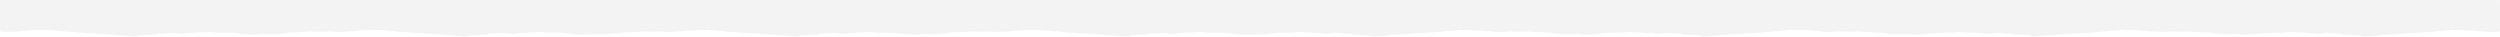
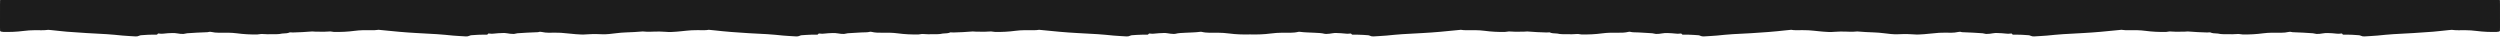
<svg xmlns="http://www.w3.org/2000/svg" width="5078" height="74">
-   <path fill-rule="evenodd" fill="#F3F3F3" d="M5077.978 7.563c.015 16.514.002 33.026.02 49.54 0 .428-.03.818-.096 1.169v2.882c0 .582.015 1.168-.173 1.733-.497.891-1.375 1.167-2.281 1.356-1.386.29-2.78.558-4.202.59-13.495.312-26.945-.144-40.351-1.898a190.699 190.699 0 0 0-23.656-1.609c-9.077-.051-18.2.582-27.214-.719-2.431.199-4.862.41-7.291.637-10.118.946-20.198 2.313-30.323 3.124a1893.798 1893.798 0 0 1-39.86 2.745c-13.79.814-27.589 1.449-41.378 2.292-10.728.655-21.405 1.821-32.096 2.839-8.789.836-17.612 1.063-26.409 1.725-2.53.192-4.977-.302-7.303-1.355-1.222-.552-2.483-.994-3.835-1.061-7.648-.378-15.269-1.273-22.945-1.084-2.498.06-5 .056-7.498-.024-1.987-.035-2.465.009-2.935-1.025-.835-1.836-2.241-1.454-3.564-1.25-2.65.407-5.261.612-7.949.224-6.104-.882-12.281-1.002-18.426-1.304-3.441-.169-6.929.218-10.415.758-4.06.631-8.191 1.348-12.367 1.103-2.599-.152-5.023-1.206-7.611-1.397-13.116-.975-26.25-1.597-39.392-2.084-1.335-.049-2.674-.039-3.952-.483-1.883-.654-3.762-.528-5.668-.111a69.13 69.13 0 0 1-15.373 1.614c-12.242-.101-24.516-.45-36.682 1.178-13.647 1.827-27.322 2.547-41.076 2.36-3.527-.048-6.938-1.272-10.428-.957-6.98.628-13.956.515-20.945.43-6.412-.078-12.837.238-19.144-1.337-.969-.242-1.992-.128-2.987-.199-4.22-.304-8.507-.221-12.464-2.11-.63-.3-1.312-.179-1.971-.092-1.658.223-3.325.229-4.991.2-12.404-.21-24.777-1.034-37.143-1.952l-1.524-.117c-4.969.613-9.991.398-15 .496-6.909.136-13.801.171-20.695-.452-2.918-.264-5.749.869-8.68.927-14.083.278-28.098-.368-42.081-2.232-10.747-1.433-21.594-1.481-32.427-1.266-5.476.108-10.928-.008-16.321-.839-1.943.183-3.885.375-5.827.577-23.688 2.452-47.378 4.719-71.169 5.992-13.875.742-27.755 1.461-41.626 2.31-10.812.659-21.568 1.857-32.344 2.867-8.79.823-17.612 1.069-26.411 1.698-2.451.176-4.806-.346-7.052-1.359-1.221-.55-2.481-.998-3.834-1.065-7.73-.38-15.435-1.281-23.194-1.078-2.414.062-4.832.048-7.248-.021-1.003-.03-2.33.041-2.758-.846-1-2.075-2.635-1.668-4.197-1.371-2.829.538-5.606.376-8.444.025-5.866-.725-11.786-.927-17.684-1.167-2.86-.116-5.787-.079-8.697.473-4.471.847-9.012 1.363-13.581 1.387-2.698.016-5.189-1.201-7.858-1.399-13.116-.971-26.25-1.586-39.39-2.081-1.25-.048-2.521.03-3.712-.403-2.133-.774-4.24-.559-6.397-.101-4.655.988-9.353 1.545-14.132 1.525-8.165-.033-16.347-.388-24.491.116-13.536.841-26.967 3.005-40.545 3.438-1.743.055-3.467.182-5.226.118-6.236-.223-12.471-.848-18.679-.955-6.539-.114-13.129.141-19.686.367-9.387.324-18.628-.895-27.85-2.056-6.736-.847-13.416-1.455-20.21-1.678-11.399-.375-22.8-.975-34.175-1.96-5.022.475-10.066.753-15.153.577-6.556-.226-13.147-.481-19.686-.367-6.207.107-12.443.731-18.679.954-1.759.062-3.483-.063-5.226-.118-13.578-.433-27.009-2.593-40.545-3.43-8.144-.504-16.326-.149-24.491-.115-3.535.014-7.025-.287-10.487-.844-3.751.314-7.498.669-11.236 1.098-23.255 2.667-46.58 4.382-69.933 5.785-12.544.753-25.099 1.286-37.646 1.992-10.815.61-21.57 1.84-32.345 2.855-8.789.827-17.611 1.071-26.41 1.703-2.447.174-4.808-.33-7.056-1.343-1.143-.515-2.317-.982-3.582-1.044-6.401-.316-12.778-1.055-19.194-1.1-3.749-.027-7.499.028-11.248-.027-1.17-.018-2.606.072-3.217-.99-1.003-1.742-2.429-1.562-3.881-1.26-2.993.62-5.937.364-8.938.008-5.704-.673-11.456-.9-17.187-1.131-3.447-.138-6.93.254-10.413.772-3.981.593-8.023 1.317-12.116 1.11-2.606-.131-5.029-1.16-7.609-1.401-9.287-.866-18.629-.853-27.911-1.668-5.707-.501-11.504.242-17.135-1.274-1.051-.282-2.169-.185-3.227.071-6.945 1.686-14.005 1.924-21.105 1.783-10.833-.215-21.68-.167-32.427 1.268-13.983 1.869-27.999 2.517-42.081 2.238-2.931-.058-5.762-1.193-8.68-.929-6.894.624-13.786.589-20.695.453-6.575-.129-13.173.284-19.643-1.349-.805-.203-1.658-.135-2.489-.185-4.391-.27-8.837-.197-12.958-2.144-.62-.292-1.316-.15-1.976-.061-1.575.214-3.158.22-4.741.197-12.488-.194-24.944-1.033-37.394-1.956-.501-.038-1.001-.078-1.502-.115-4.81.596-9.669.43-14.521.49-6.989.084-13.965.198-20.945-.429-3.49-.314-6.901.906-10.428.953-13.753.187-27.429-.529-41.076-2.352-12.166-1.626-24.44-1.276-36.682-1.176a68.667 68.667 0 0 1-11.26-.84c-2.048.177-4.094.369-6.138.583-23.687 2.473-47.38 4.708-71.172 5.977-13.875.742-27.754 1.463-41.626 2.309-10.729.654-21.403 1.838-32.095 2.845-8.79.828-17.612 1.061-26.41 1.717-2.533.189-4.974-.318-7.299-1.376-1.141-.519-2.322-.965-3.587-1.024-6.817-.322-13.606-1.15-20.444-1.097-3.333.026-6.666.043-9.998-.02-1.085-.022-2.423.071-3.01-.887-1.138-1.858-2.718-1.653-4.356-1.317-2.742.563-5.442.341-8.195.008-5.868-.713-11.786-.92-17.684-1.17-2.779-.119-5.634-.154-8.451.436-4.303.902-8.696 1.197-13.083 1.435-1.081.059-2.175-.009-3.228-.293-6.663-1.793-13.537-1.703-20.331-2.133-10.116-.638-20.279-.53-30.346-1.958-.747-.105-1.515-.136-2.241.044-10.835 2.696-21.876 1.754-32.85 1.817a190.33 190.33 0 0 0-23.656 1.612c-13.406 1.758-26.856 2.215-40.35 1.904-.59-.013-1.174-.068-2.655-.148.319.08-.265.135-.854.148-13.495.311-26.945-.146-40.351-1.904a190.316 190.316 0 0 0-23.656-1.612c-10.974-.063-22.015.879-32.85-1.817-.726-.18-1.494-.149-2.241-.044-10.067 1.428-20.23 1.32-30.346 1.958-6.794.43-13.668.34-20.331 2.133-1.053.284-2.147.352-3.228.293-4.386-.238-8.78-.533-13.083-1.435-2.817-.59-5.672-.555-8.451-.436-5.898.25-11.816.457-17.685 1.17-2.752.333-5.452.555-8.194-.008-1.638-.336-3.218-.541-4.356 1.317-.587.958-1.925.865-3.009.887-3.333.063-6.666.046-9.999.02-6.838-.053-13.627.775-20.443 1.097-1.267.059-2.447.505-3.588 1.024-2.324 1.058-4.766 1.565-7.299 1.376-8.798-.656-17.62-.889-26.41-1.717-10.692-1.007-21.366-2.191-32.095-2.845-13.871-.846-27.751-1.567-41.626-2.309-23.792-1.269-47.485-3.504-71.172-5.977-2.044-.214-4.09-.406-6.138-.583a68.667 68.667 0 0 1-11.26.84c-12.242-.1-24.516-.45-36.682 1.176-13.647 1.823-27.322 2.539-41.076 2.352-3.527-.047-6.938-1.267-10.428-.953-6.98.627-13.956.513-20.945.429-4.852-.06-9.711.106-14.521-.49-.501.037-1.001.077-1.502.115-12.45.923-24.906 1.762-37.394 1.956-1.583.023-3.166.017-4.741-.197-.66-.089-1.356-.231-1.976.061-4.12 1.947-8.567 1.874-12.958 2.144-.831.05-1.683-.018-2.489.185-6.47 1.633-13.068 1.22-19.643 1.349-6.909.136-13.801.171-20.695-.453-2.918-.264-5.749.871-8.68.929-14.083.279-28.098-.369-42.081-2.238-10.747-1.435-21.594-1.483-32.427-1.268-7.1.141-14.16-.097-21.105-1.783-1.058-.256-2.176-.353-3.227-.071-5.631 1.516-11.428.773-17.135 1.274-9.282.815-18.624.802-27.911 1.668-2.58.241-5.003 1.27-7.609 1.401-4.093.207-8.135-.517-12.116-1.11-3.483-.518-6.966-.91-10.413-.772-5.731.231-11.483.458-17.187 1.131-3.001.356-5.945.612-8.938-.008-1.452-.302-2.878-.482-3.88 1.26-.612 1.062-2.048.972-3.218.99-3.749.055-7.499 0-11.248.027-6.416.045-12.793.784-19.194 1.1-1.265.062-2.439.529-3.582 1.044-2.248 1.013-4.608 1.517-7.055 1.343-8.8-.632-17.622-.876-26.411-1.703-10.775-1.015-21.53-2.245-32.345-2.855-12.547-.706-25.102-1.239-37.646-1.992-23.353-1.403-46.678-3.118-69.933-5.785a367.464 367.464 0 0 0-11.236-1.098c-3.462.557-6.952.858-10.487.844-8.165-.034-16.347-.389-24.491.115-13.536.837-26.967 2.997-40.545 3.43-1.743.055-3.467.18-5.226.118-6.236-.223-12.471-.847-18.679-.954-6.539-.114-13.129.141-19.686.367-5.087.176-10.131-.102-15.153-.577-11.375.985-22.776 1.585-34.175 1.96-6.794.223-13.474.831-20.21 1.678-9.222 1.161-18.463 2.38-27.85 2.056-6.556-.226-13.147-.481-19.686-.367-6.207.107-12.443.732-18.679.955-1.759.064-3.483-.063-5.226-.118-13.578-.433-27.009-2.597-40.545-3.438-8.144-.504-16.326-.149-24.491-.116-4.779.02-9.477-.537-14.132-1.525-2.157-.458-4.265-.673-6.397.101-1.191.433-2.462.355-3.712.403-13.14.495-26.274 1.11-39.39 2.081-2.669.198-5.159 1.415-7.858 1.399-4.569-.024-9.11-.54-13.581-1.387-2.91-.552-5.837-.589-8.697-.473-5.898.24-11.818.442-17.684 1.167-2.838.351-5.615.513-8.444-.025-1.562-.297-3.197-.704-4.198 1.371-.427.887-1.754.816-2.757.846-2.416.069-4.834.083-7.248.021-7.759-.203-15.464.698-23.194 1.078-1.353.067-2.613.515-3.834 1.065-2.246 1.013-4.602 1.535-7.052 1.359-8.799-.629-17.621-.875-26.411-1.698-10.775-1.01-21.532-2.208-32.344-2.867-13.871-.849-27.751-1.568-41.625-2.31-23.792-1.273-47.482-3.54-71.17-5.992a601.335 601.335 0 0 0-5.827-.577c-5.393.831-10.845.947-16.321.839-10.833-.215-21.68-.167-32.427 1.266-13.983 1.864-27.999 2.51-42.081 2.232-2.931-.058-5.762-1.191-8.68-.927-6.894.623-13.786.588-20.695.452-5.009-.098-10.031.117-15-.496l-1.524.117c-12.366.918-24.739 1.742-37.143 1.952-1.666.029-3.333.023-4.991-.2-.659-.087-1.341-.208-1.971.092-3.957 1.889-8.244 1.806-12.464 2.11-.995.071-2.018-.043-2.987.199-6.307 1.575-12.732 1.259-19.144 1.337-6.989.085-13.965.198-20.945-.43-3.49-.315-6.901.909-10.428.957-13.753.187-27.429-.533-41.076-2.36-12.166-1.628-24.44-1.279-36.682-1.178a69.13 69.13 0 0 1-15.373-1.614c-1.906-.417-3.786-.543-5.668.111-1.278.444-2.617.434-3.952.483-13.142.487-26.276 1.109-39.392 2.084-2.588.191-5.012 1.245-7.611 1.397-4.177.245-8.307-.472-12.367-1.103-3.486-.54-6.974-.927-10.415-.758-6.145.302-12.322.422-18.426 1.304-2.688.388-5.299.183-7.948-.224-1.324-.204-2.73-.586-3.565 1.25-.47 1.034-1.848.99-2.935 1.025-2.498.08-5 .084-7.498.024-7.676-.189-15.297.706-22.945 1.084-1.352.067-2.613.509-3.835 1.061-2.325 1.053-4.773 1.547-7.303 1.355-8.797-.662-17.62-.889-26.409-1.725-10.692-1.018-21.368-2.184-32.096-2.839-13.789-.843-27.588-1.478-41.378-2.292a1893.24 1893.24 0 0 1-39.859-2.745c-10.126-.811-20.207-2.178-30.324-3.124-2.429-.227-4.86-.438-7.291-.637-9.014 1.301-18.137.668-27.214.719-7.928.046-15.814.583-23.656 1.609-13.406 1.754-26.856 2.21-40.35 1.898-1.423-.032-2.817-.3-4.203-.59-.906-.189-1.784-.465-2.281-1.356-.188-.565-.173-1.151-.173-1.733v-2.882a6.363 6.363 0 0 1-.096-1.169c.018-16.514.004-33.026.02-49.54.001-.417.008-.833.076-1.233V2.398C.098 1.573 0 .716.591.008h5076.817c.592.708.494 1.565.494 2.39V6.33c.068.4.075.816.076 1.233z" />
+   <path fill-rule="evenodd" fill="#1C1C1C" d="M5077.978 7.563c.015 16.514.002 33.026.02 49.54 0 .428-.03.818-.096 1.169v2.882c0 .582.015 1.168-.173 1.733-.497.891-1.375 1.167-2.281 1.356-1.386.29-2.78.558-4.202.59-13.495.312-26.945-.144-40.351-1.898a190.699 190.699 0 0 0-23.656-1.609c-9.077-.051-18.2.582-27.214-.719-2.431.199-4.862.41-7.291.637-10.118.946-20.198 2.313-30.323 3.124a1893.798 1893.798 0 0 1-39.86 2.745c-13.79.814-27.589 1.449-41.378 2.292-10.728.655-21.405 1.821-32.096 2.839-8.789.836-17.612 1.063-26.409 1.725-2.53.192-4.977-.302-7.303-1.355-1.222-.552-2.483-.994-3.835-1.061-7.648-.378-15.269-1.273-22.945-1.084-2.498.06-5 .056-7.498-.024-1.987-.035-2.465.009-2.935-1.025-.835-1.836-2.241-1.454-3.564-1.25-2.65.407-5.261.612-7.949.224-6.104-.882-12.281-1.002-18.426-1.304-3.441-.169-6.929.218-10.415.758-4.06.631-8.191 1.348-12.367 1.103-2.599-.152-5.023-1.206-7.611-1.397-13.116-.975-26.25-1.597-39.392-2.084-1.335-.049-2.674-.039-3.952-.483-1.883-.654-3.762-.528-5.668-.111a69.13 69.13 0 0 1-15.373 1.614c-12.242-.101-24.516-.45-36.682 1.178-13.647 1.827-27.322 2.547-41.076 2.36-3.527-.048-6.938-1.272-10.428-.957-6.98.628-13.956.515-20.945.43-6.412-.078-12.837.238-19.144-1.337-.969-.242-1.992-.128-2.987-.199-4.22-.304-8.507-.221-12.464-2.11-.63-.3-1.312-.179-1.971-.092-1.658.223-3.325.229-4.991.2-12.404-.21-24.777-1.034-37.143-1.952l-1.524-.117c-4.969.613-9.991.398-15 .496-6.909.136-13.801.171-20.695-.452-2.918-.264-5.749.869-8.68.927-14.083.278-28.098-.368-42.081-2.232-10.747-1.433-21.594-1.481-32.427-1.266-5.476.108-10.928-.008-16.321-.839-1.943.183-3.885.375-5.827.577-23.688 2.452-47.378 4.719-71.169 5.992-13.875.742-27.755 1.461-41.626 2.31-10.812.659-21.568 1.857-32.344 2.867-8.79.823-17.612 1.069-26.411 1.698-2.451.176-4.806-.346-7.052-1.359-1.221-.55-2.481-.998-3.834-1.065-7.73-.38-15.435-1.281-23.194-1.078-2.414.062-4.832.048-7.248-.021-1.003-.03-2.33.041-2.758-.846-1-2.075-2.635-1.668-4.197-1.371-2.829.538-5.606.376-8.444.025-5.866-.725-11.786-.927-17.684-1.167-2.86-.116-5.787-.079-8.697.473-4.471.847-9.012 1.363-13.581 1.387-2.698.016-5.189-1.201-7.858-1.399-13.116-.971-26.25-1.586-39.39-2.081-1.25-.048-2.521.03-3.712-.403-2.133-.774-4.24-.559-6.397-.101-4.655.988-9.353 1.545-14.132 1.525-8.165-.033-16.347-.388-24.491.116-13.536.841-26.967 3.005-40.545 3.438-1.743.055-3.467.182-5.226.118-6.236-.223-12.471-.848-18.679-.955-6.539-.114-13.129.141-19.686.367-9.387.324-18.628-.895-27.85-2.056-6.736-.847-13.416-1.455-20.21-1.678-11.399-.375-22.8-.975-34.175-1.96-5.022.475-10.066.753-15.153.577-6.556-.226-13.147-.481-19.686-.367-6.207.107-12.443.731-18.679.954-1.759.062-3.483-.063-5.226-.118-13.578-.433-27.009-2.593-40.545-3.43-8.144-.504-16.326-.149-24.491-.115-3.535.014-7.025-.287-10.487-.844-3.751.314-7.498.669-11.236 1.098-23.255 2.667-46.58 4.382-69.933 5.785-12.544.753-25.099 1.286-37.646 1.992-10.815.61-21.57 1.84-32.345 2.855-8.789.827-17.611 1.071-26.41 1.703-2.447.174-4.808-.33-7.056-1.343-1.143-.515-2.317-.982-3.582-1.044-6.401-.316-12.778-1.055-19.194-1.1-3.749-.027-7.499.028-11.248-.027-1.17-.018-2.606.072-3.217-.99-1.003-1.742-2.429-1.562-3.881-1.26-2.993.62-5.937.364-8.938.008-5.704-.673-11.456-.9-17.187-1.131-3.447-.138-6.93.254-10.413.772-3.981.593-8.023 1.317-12.116 1.11-2.606-.131-5.029-1.16-7.609-1.401-9.287-.866-18.629-.853-27.911-1.668-5.707-.501-11.504.242-17.135-1.274-1.051-.282-2.169-.185-3.227.071-6.945 1.686-14.005 1.924-21.105 1.783-10.833-.215-21.68-.167-32.427 1.268-13.983 1.869-27.999 2.517-42.081 2.238-2.931-.058-5.762-1.193-8.68-.929-6.894.624-13.786.589-20.695.453-6.575-.129-13.173.284-19.643-1.349-.805-.203-1.658-.135-2.489-.185-4.391-.27-8.837-.197-12.958-2.144-.62-.292-1.316-.15-1.976-.061-1.575.214-3.158.22-4.741.197-12.488-.194-24.944-1.033-37.394-1.956-.501-.038-1.001-.078-1.502-.115-4.81.596-9.669.43-14.521.49-6.989.084-13.965.198-20.945-.429-3.49-.314-6.901.906-10.428.953-13.753.187-27.429-.529-41.076-2.352-12.166-1.626-24.44-1.276-36.682-1.176a68.667 68.667 0 0 1-11.26-.84c-2.048.177-4.094.369-6.138.583-23.687 2.473-47.38 4.708-71.172 5.977-13.875.742-27.754 1.463-41.626 2.309-10.729.654-21.403 1.838-32.095 2.845-8.79.828-17.612 1.061-26.41 1.717-2.533.189-4.974-.318-7.299-1.376-1.141-.519-2.322-.965-3.587-1.024-6.817-.322-13.606-1.15-20.444-1.097-3.333.026-6.666.043-9.998-.02-1.085-.022-2.423.071-3.01-.887-1.138-1.858-2.718-1.653-4.356-1.317-2.742.563-5.442.341-8.195.008-5.868-.713-11.786-.92-17.684-1.17-2.779-.119-5.634-.154-8.451.436-4.303.902-8.696 1.197-13.083 1.435-1.081.059-2.175-.009-3.228-.293-6.663-1.793-13.537-1.703-20.331-2.133-10.116-.638-20.279-.53-30.346-1.958-.747-.105-1.515-.136-2.241.044-10.835 2.696-21.876 1.754-32.85 1.817a190.33 190.33 0 0 0-23.656 1.612c-13.406 1.758-26.856 2.215-40.35 1.904-.59-.013-1.174-.068-2.655-.148.319.08-.265.135-.854.148-13.495.311-26.945-.146-40.351-1.904a190.316 190.316 0 0 0-23.656-1.612c-10.974-.063-22.015.879-32.85-1.817-.726-.18-1.494-.149-2.241-.044-10.067 1.428-20.23 1.32-30.346 1.958-6.794.43-13.668.34-20.331 2.133-1.053.284-2.147.352-3.228.293-4.386-.238-8.78-.533-13.083-1.435-2.817-.59-5.672-.555-8.451-.436-5.898.25-11.816.457-17.685 1.17-2.752.333-5.452.555-8.194-.008-1.638-.336-3.218-.541-4.356 1.317-.587.958-1.925.865-3.009.887-3.333.063-6.666.046-9.999.02-6.838-.053-13.627.775-20.443 1.097-1.267.059-2.447.505-3.588 1.024-2.324 1.058-4.766 1.565-7.299 1.376-8.798-.656-17.62-.889-26.41-1.717-10.692-1.007-21.366-2.191-32.095-2.845-13.871-.846-27.751-1.567-41.626-2.309-23.792-1.269-47.485-3.504-71.172-5.977-2.044-.214-4.09-.406-6.138-.583a68.667 68.667 0 0 1-11.26.84c-12.242-.1-24.516-.45-36.682 1.176-13.647 1.823-27.322 2.539-41.076 2.352-3.527-.047-6.938-1.267-10.428-.953-6.98.627-13.956.513-20.945.429-4.852-.06-9.711.106-14.521-.49-.501.037-1.001.077-1.502.115-12.45.923-24.906 1.762-37.394 1.956-1.583.023-3.166.017-4.741-.197-.66-.089-1.356-.231-1.976.061-4.12 1.947-8.567 1.874-12.958 2.144-.831.05-1.683-.018-2.489.185-6.47 1.633-13.068 1.22-19.643 1.349-6.909.136-13.801.171-20.695-.453-2.918-.264-5.749.871-8.68.929-14.083.279-28.098-.369-42.081-2.238-10.747-1.435-21.594-1.483-32.427-1.268-7.1.141-14.16-.097-21.105-1.783-1.058-.256-2.176-.353-3.227-.071-5.631 1.516-11.428.773-17.135 1.274-9.282.815-18.624.802-27.911 1.668-2.58.241-5.003 1.27-7.609 1.401-4.093.207-8.135-.517-12.116-1.11-3.483-.518-6.966-.91-10.413-.772-5.731.231-11.483.458-17.187 1.131-3.001.356-5.945.612-8.938-.008-1.452-.302-2.878-.482-3.88 1.26-.612 1.062-2.048.972-3.218.99-3.749.055-7.499 0-11.248.027-6.416.045-12.793.784-19.194 1.1-1.265.062-2.439.529-3.582 1.044-2.248 1.013-4.608 1.517-7.055 1.343-8.8-.632-17.622-.876-26.411-1.703-10.775-1.015-21.53-2.245-32.345-2.855-12.547-.706-25.102-1.239-37.646-1.992-23.353-1.403-46.678-3.118-69.933-5.785a367.464 367.464 0 0 0-11.236-1.098c-3.462.557-6.952.858-10.487.844-8.165-.034-16.347-.389-24.491.115-13.536.837-26.967 2.997-40.545 3.43-1.743.055-3.467.18-5.226.118-6.236-.223-12.471-.847-18.679-.954-6.539-.114-13.129.141-19.686.367-5.087.176-10.131-.102-15.153-.577-11.375.985-22.776 1.585-34.175 1.96-6.794.223-13.474.831-20.21 1.678-9.222 1.161-18.463 2.38-27.85 2.056-6.556-.226-13.147-.481-19.686-.367-6.207.107-12.443.732-18.679.955-1.759.064-3.483-.063-5.226-.118-13.578-.433-27.009-2.597-40.545-3.438-8.144-.504-16.326-.149-24.491-.116-4.779.02-9.477-.537-14.132-1.525-2.157-.458-4.265-.673-6.397.101-1.191.433-2.462.355-3.712.403-13.14.495-26.274 1.11-39.39 2.081-2.669.198-5.159 1.415-7.858 1.399-4.569-.024-9.11-.54-13.581-1.387-2.91-.552-5.837-.589-8.697-.473-5.898.24-11.818.442-17.684 1.167-2.838.351-5.615.513-8.444-.025-1.562-.297-3.197-.704-4.198 1.371-.427.887-1.754.816-2.757.846-2.416.069-4.834.083-7.248.021-7.759-.203-15.464.698-23.194 1.078-1.353.067-2.613.515-3.834 1.065-2.246 1.013-4.602 1.535-7.052 1.359-8.799-.629-17.621-.875-26.411-1.698-10.775-1.01-21.532-2.208-32.344-2.867-13.871-.849-27.751-1.568-41.625-2.31-23.792-1.273-47.482-3.54-71.17-5.992a601.335 601.335 0 0 0-5.827-.577c-5.393.831-10.845.947-16.321.839-10.833-.215-21.68-.167-32.427 1.266-13.983 1.864-27.999 2.51-42.081 2.232-2.931-.058-5.762-1.191-8.68-.927-6.894.623-13.786.588-20.695.452-5.009-.098-10.031.117-15-.496l-1.524.117c-12.366.918-24.739 1.742-37.143 1.952-1.666.029-3.333.023-4.991-.2-.659-.087-1.341-.208-1.971.092-3.957 1.889-8.244 1.806-12.464 2.11-.995.071-2.018-.043-2.987.199-6.307 1.575-12.732 1.259-19.144 1.337-6.989.085-13.965.198-20.945-.43-3.49-.315-6.901.909-10.428.957-13.753.187-27.429-.533-41.076-2.36-12.166-1.628-24.44-1.279-36.682-1.178a69.13 69.13 0 0 1-15.373-1.614c-1.906-.417-3.786-.543-5.668.111-1.278.444-2.617.434-3.952.483-13.142.487-26.276 1.109-39.392 2.084-2.588.191-5.012 1.245-7.611 1.397-4.177.245-8.307-.472-12.367-1.103-3.486-.54-6.974-.927-10.415-.758-6.145.302-12.322.422-18.426 1.304-2.688.388-5.299.183-7.948-.224-1.324-.204-2.73-.586-3.565 1.25-.47 1.034-1.848.99-2.935 1.025-2.498.08-5 .084-7.498.024-7.676-.189-15.297.706-22.945 1.084-1.352.067-2.613.509-3.835 1.061-2.325 1.053-4.773 1.547-7.303 1.355-8.797-.662-17.62-.889-26.409-1.725-10.692-1.018-21.368-2.184-32.096-2.839-13.789-.843-27.588-1.478-41.378-2.292a1893.24 1893.24 0 0 1-39.859-2.745c-10.126-.811-20.207-2.178-30.324-3.124-2.429-.227-4.86-.438-7.291-.637-9.014 1.301-18.137.668-27.214.719-7.928.046-15.814.583-23.656 1.609-13.406 1.754-26.856 2.21-40.35 1.898-1.423-.032-2.817-.3-4.203-.59-.906-.189-1.784-.465-2.281-1.356-.188-.565-.173-1.151-.173-1.733v-2.882a6.363 6.363 0 0 1-.096-1.169c.018-16.514.004-33.026.02-49.54.001-.417.008-.833.076-1.233V2.398C.098 1.573 0 .716.591.008h5076.817c.592.708.494 1.565.494 2.39V6.33c.068.4.075.816.076 1.233z" />
</svg>
